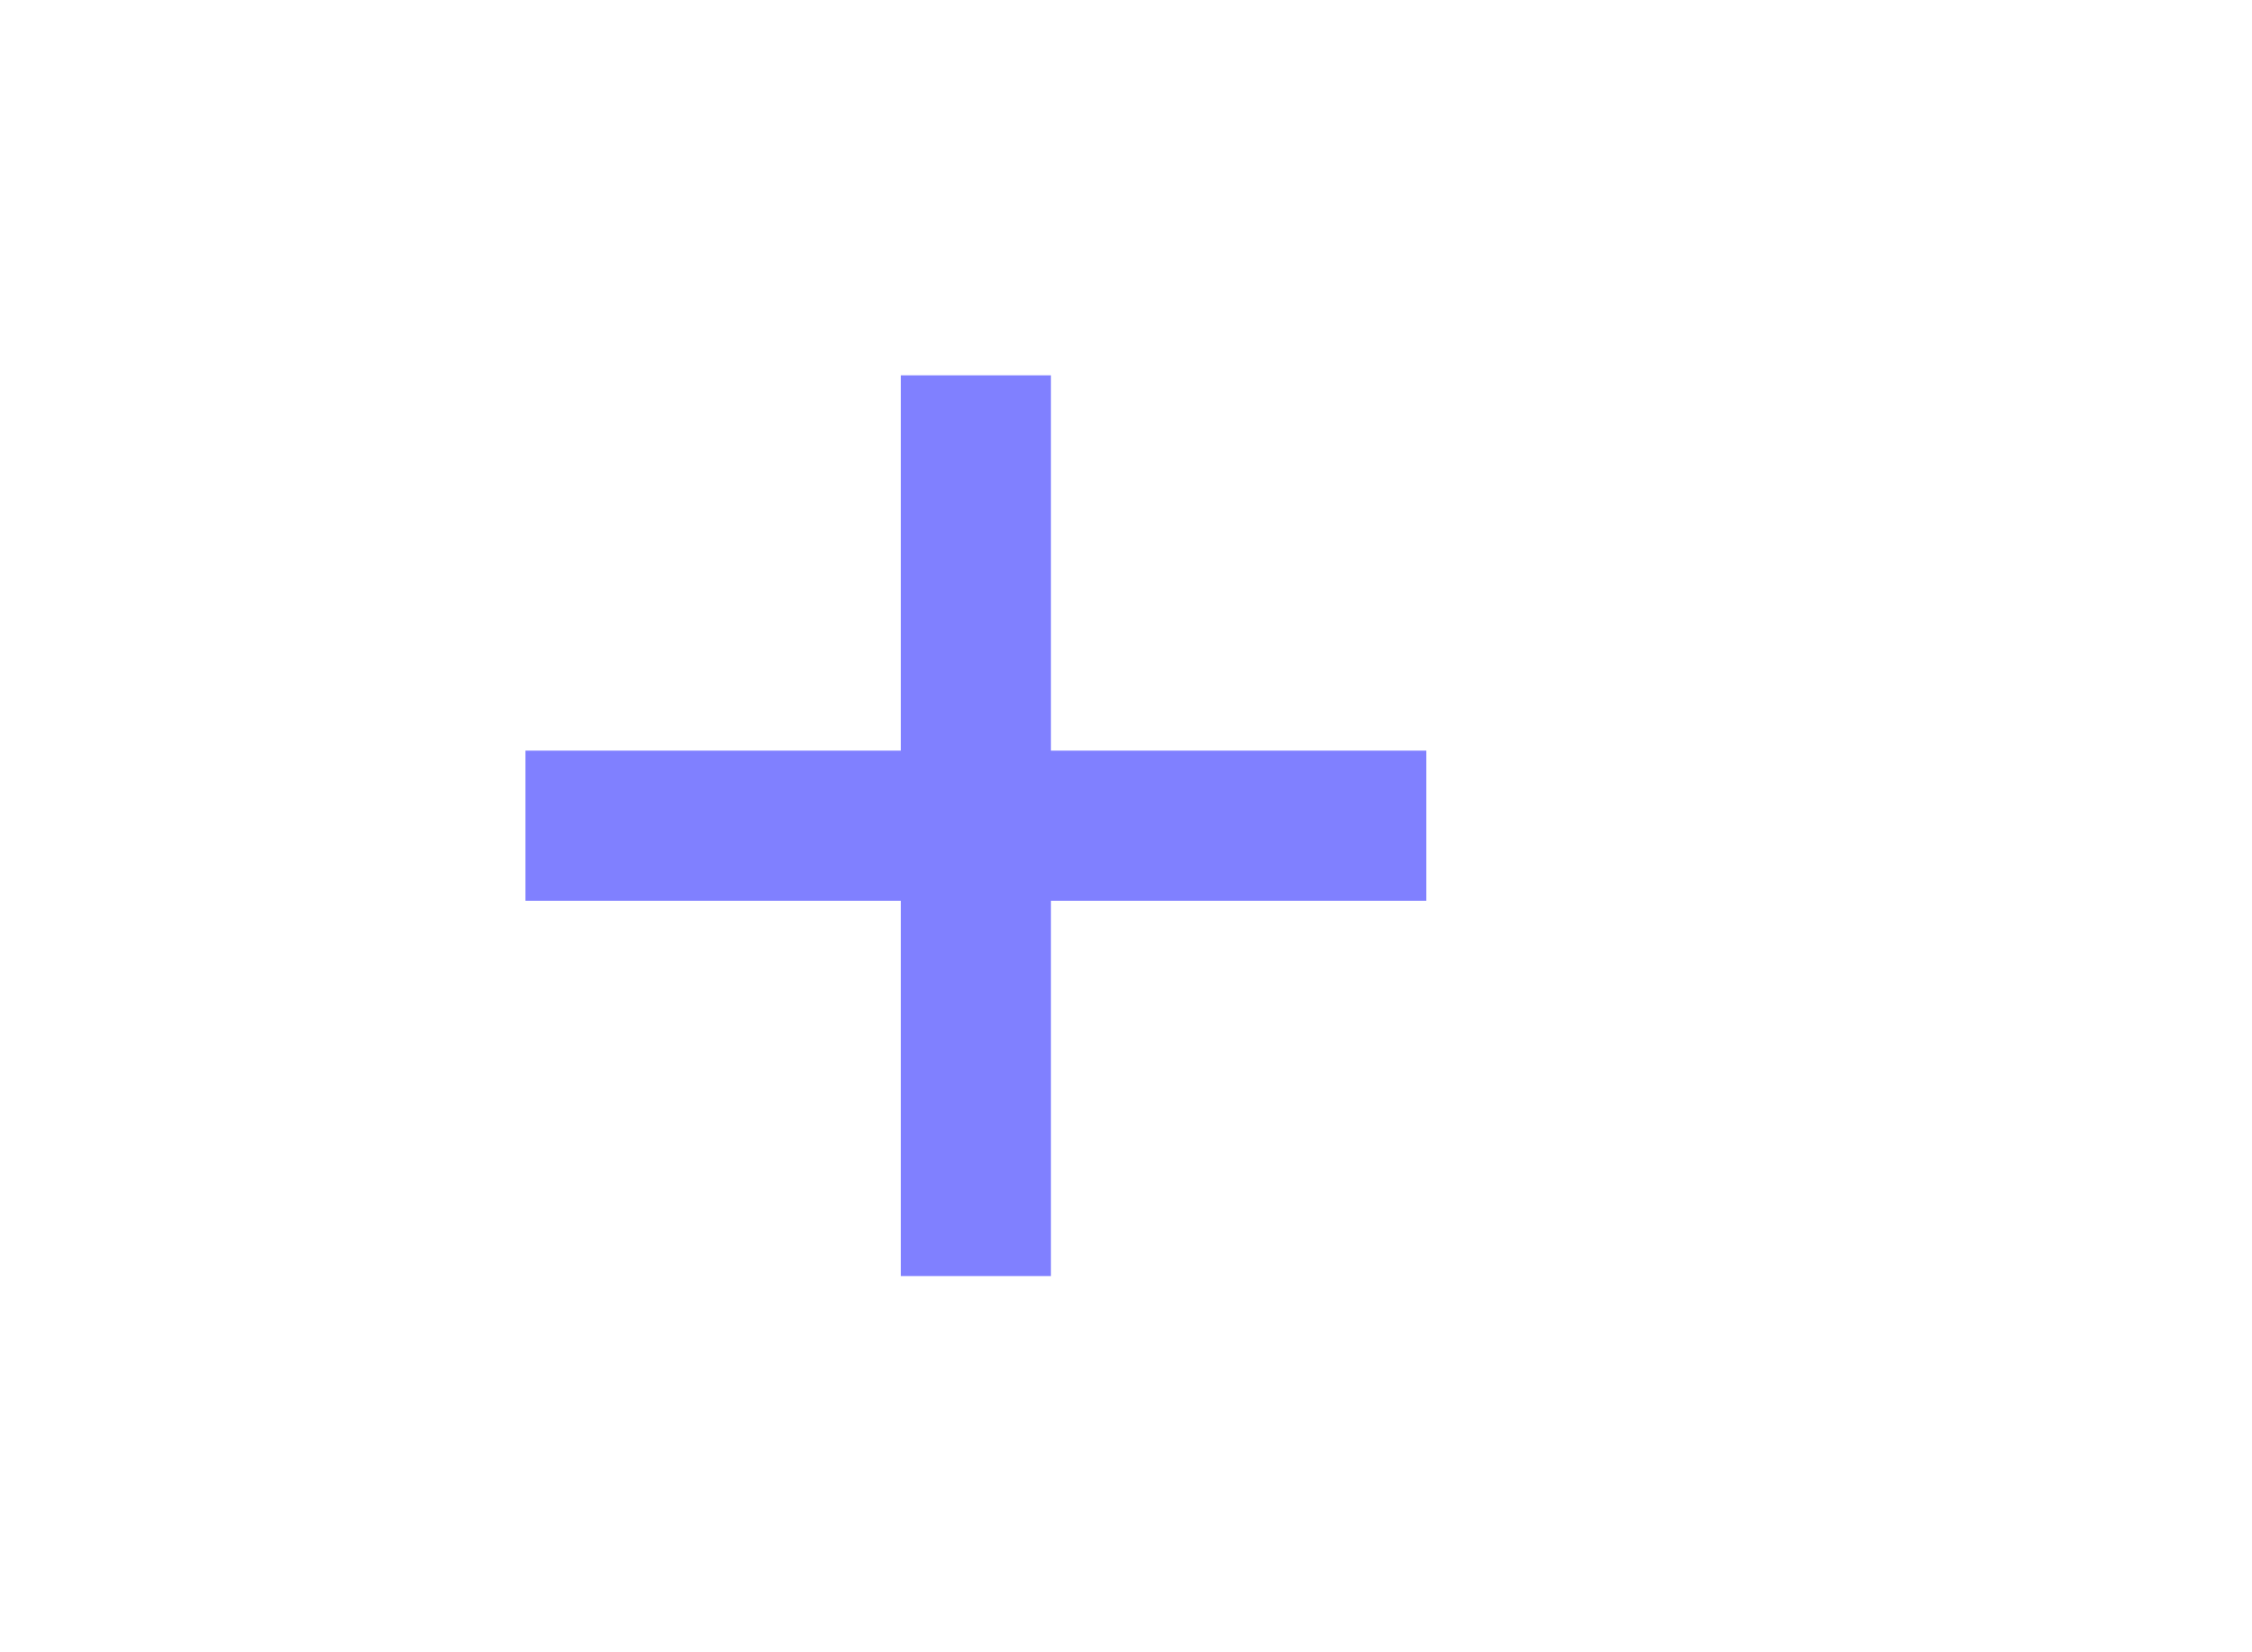
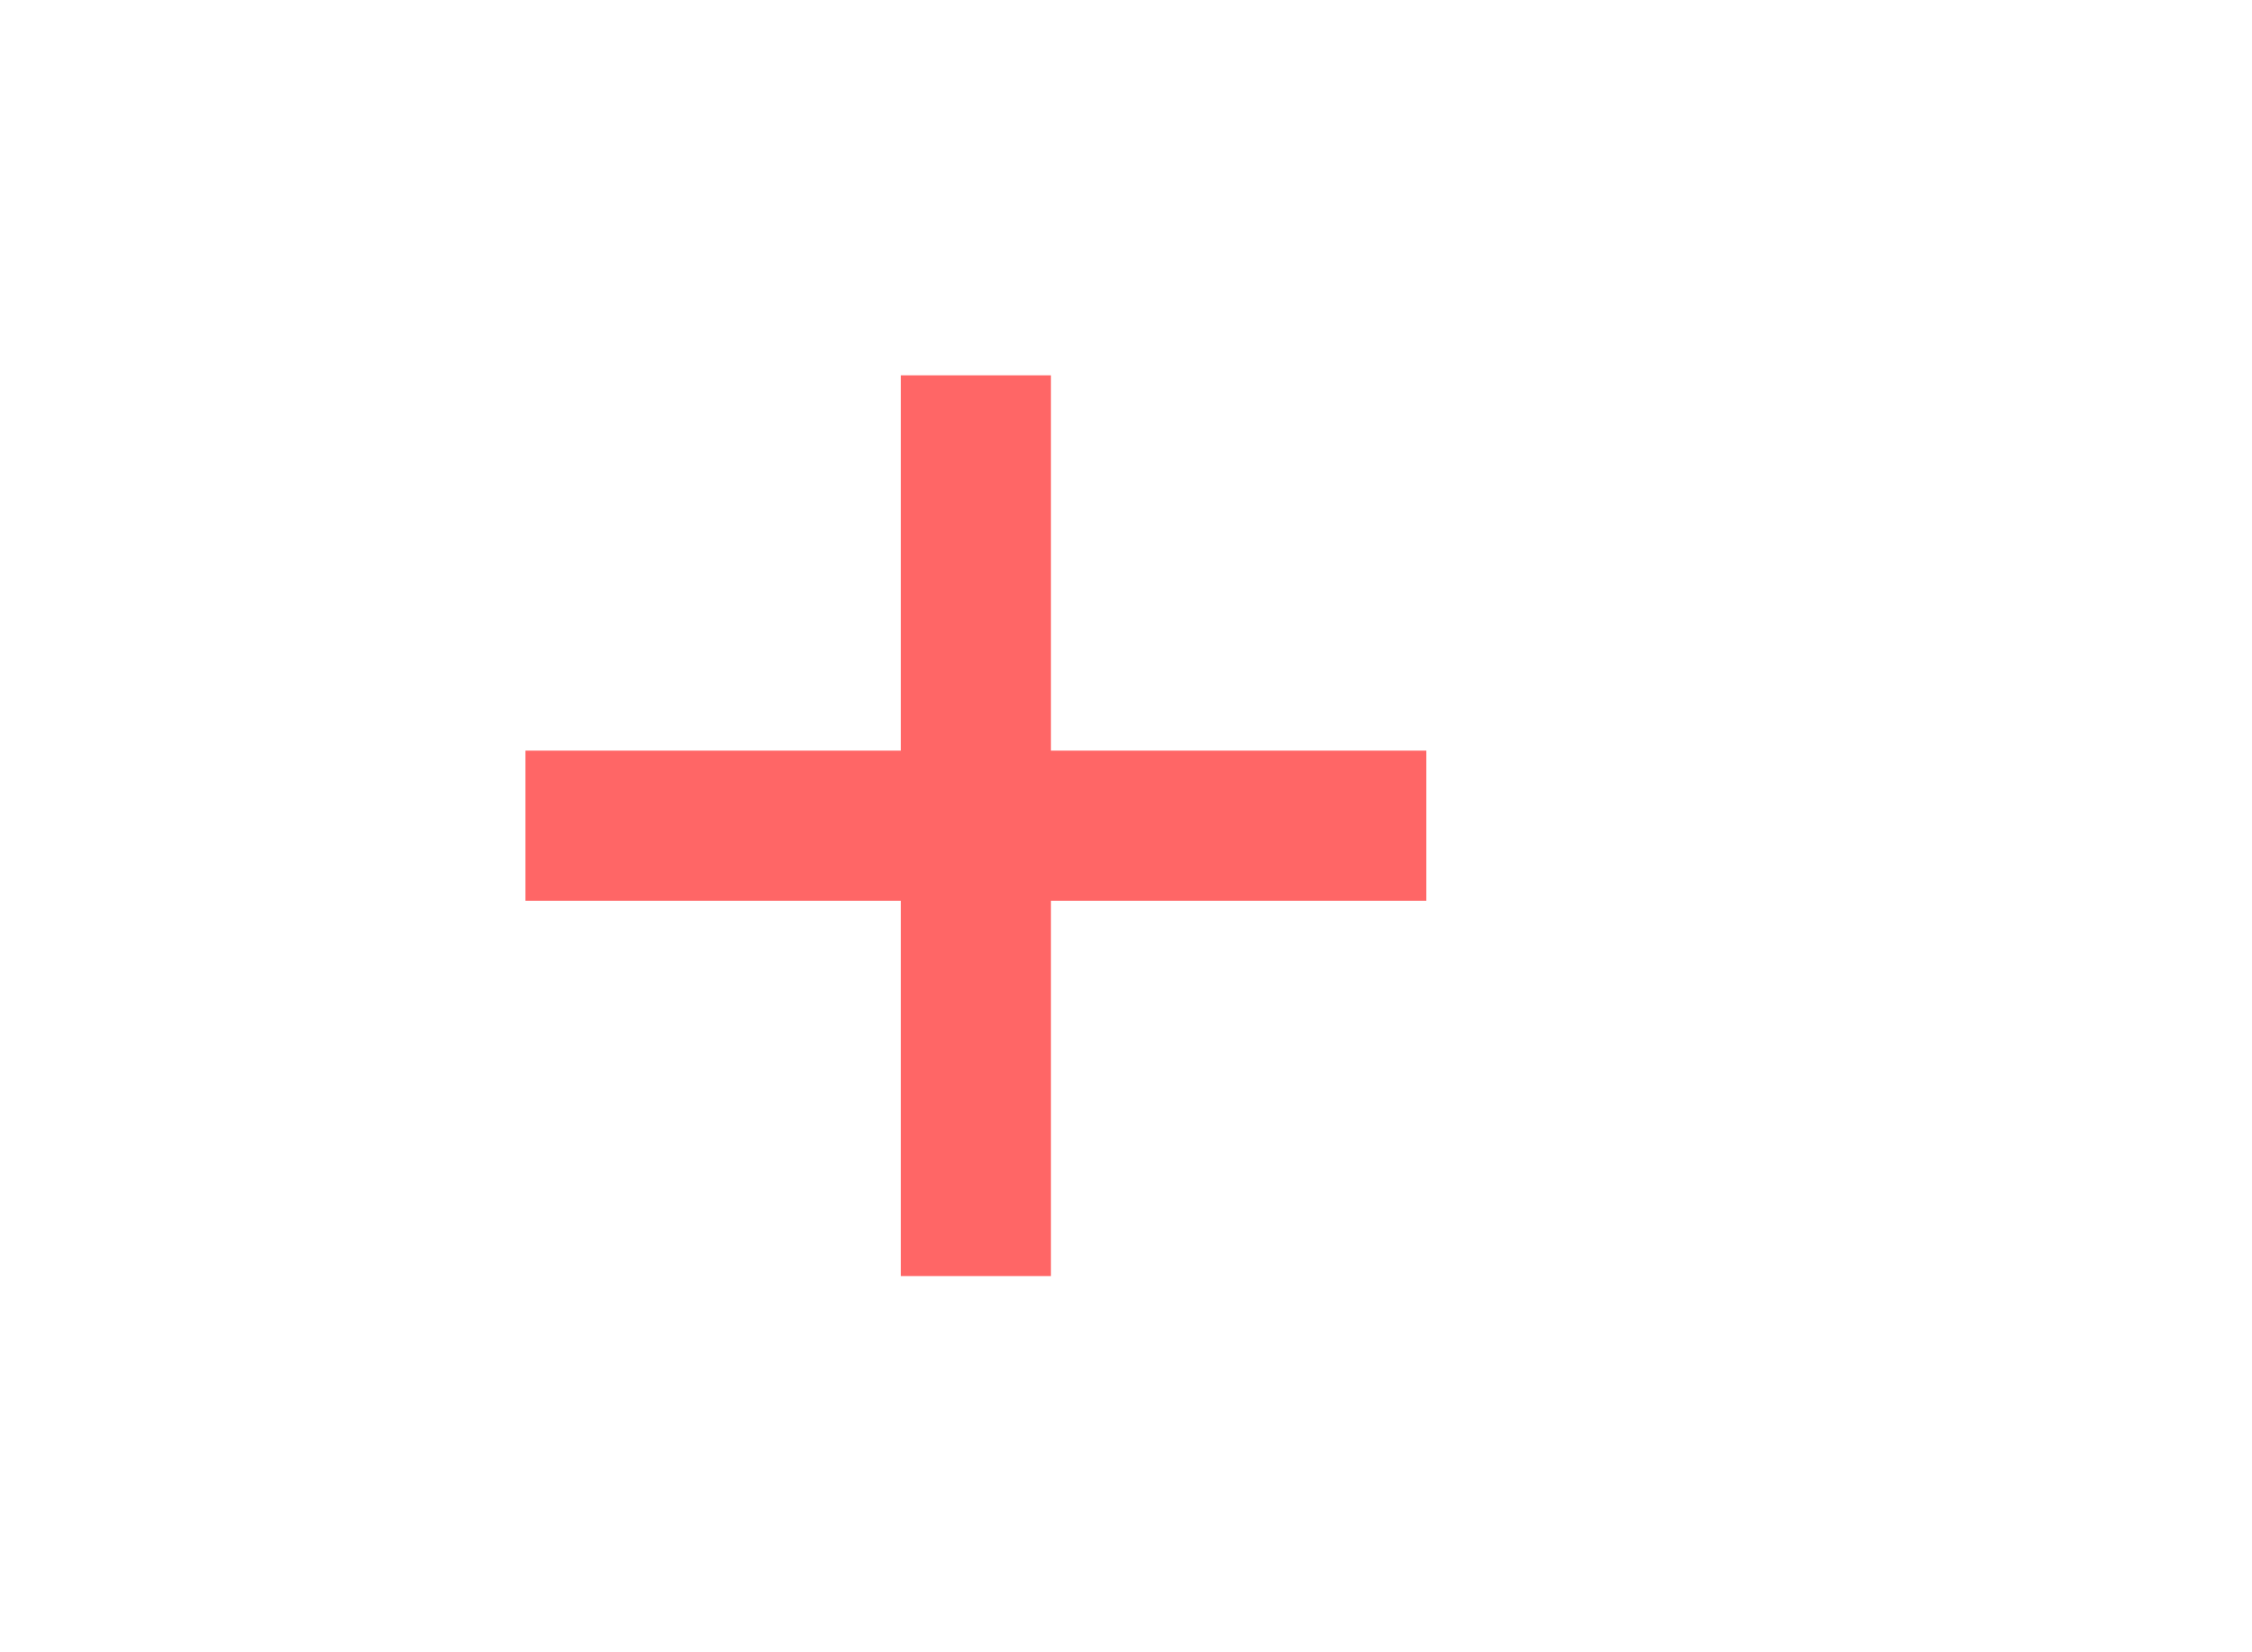
<svg xmlns="http://www.w3.org/2000/svg" width="30px" height="22px" viewBox="0 0 30 22" version="1.1">
  <g id="Add-purple" stroke="none" stroke-width="1" fill="none" fill-rule="evenodd">
    <g id="ic-add-purple" transform="translate(5, 3)">
-       <polygon id="Path_18951" fill="#8080ff" points="14 7 9 7 9 2 7 2 7 7 2 7 2 9 7 9 7 14 9 14 9 9 14 9" />
+       <polygon id="Path_18951" fill="#ff6666" points="14 7 9 7 9 2 7 2 7 7 2 7 2 9 7 9 7 14 9 14 9 9 14 9" />
      <polygon id="Rectangle_4603" points="0 0 16 0 16 16 0 16" />
    </g>
  </g>
</svg>
